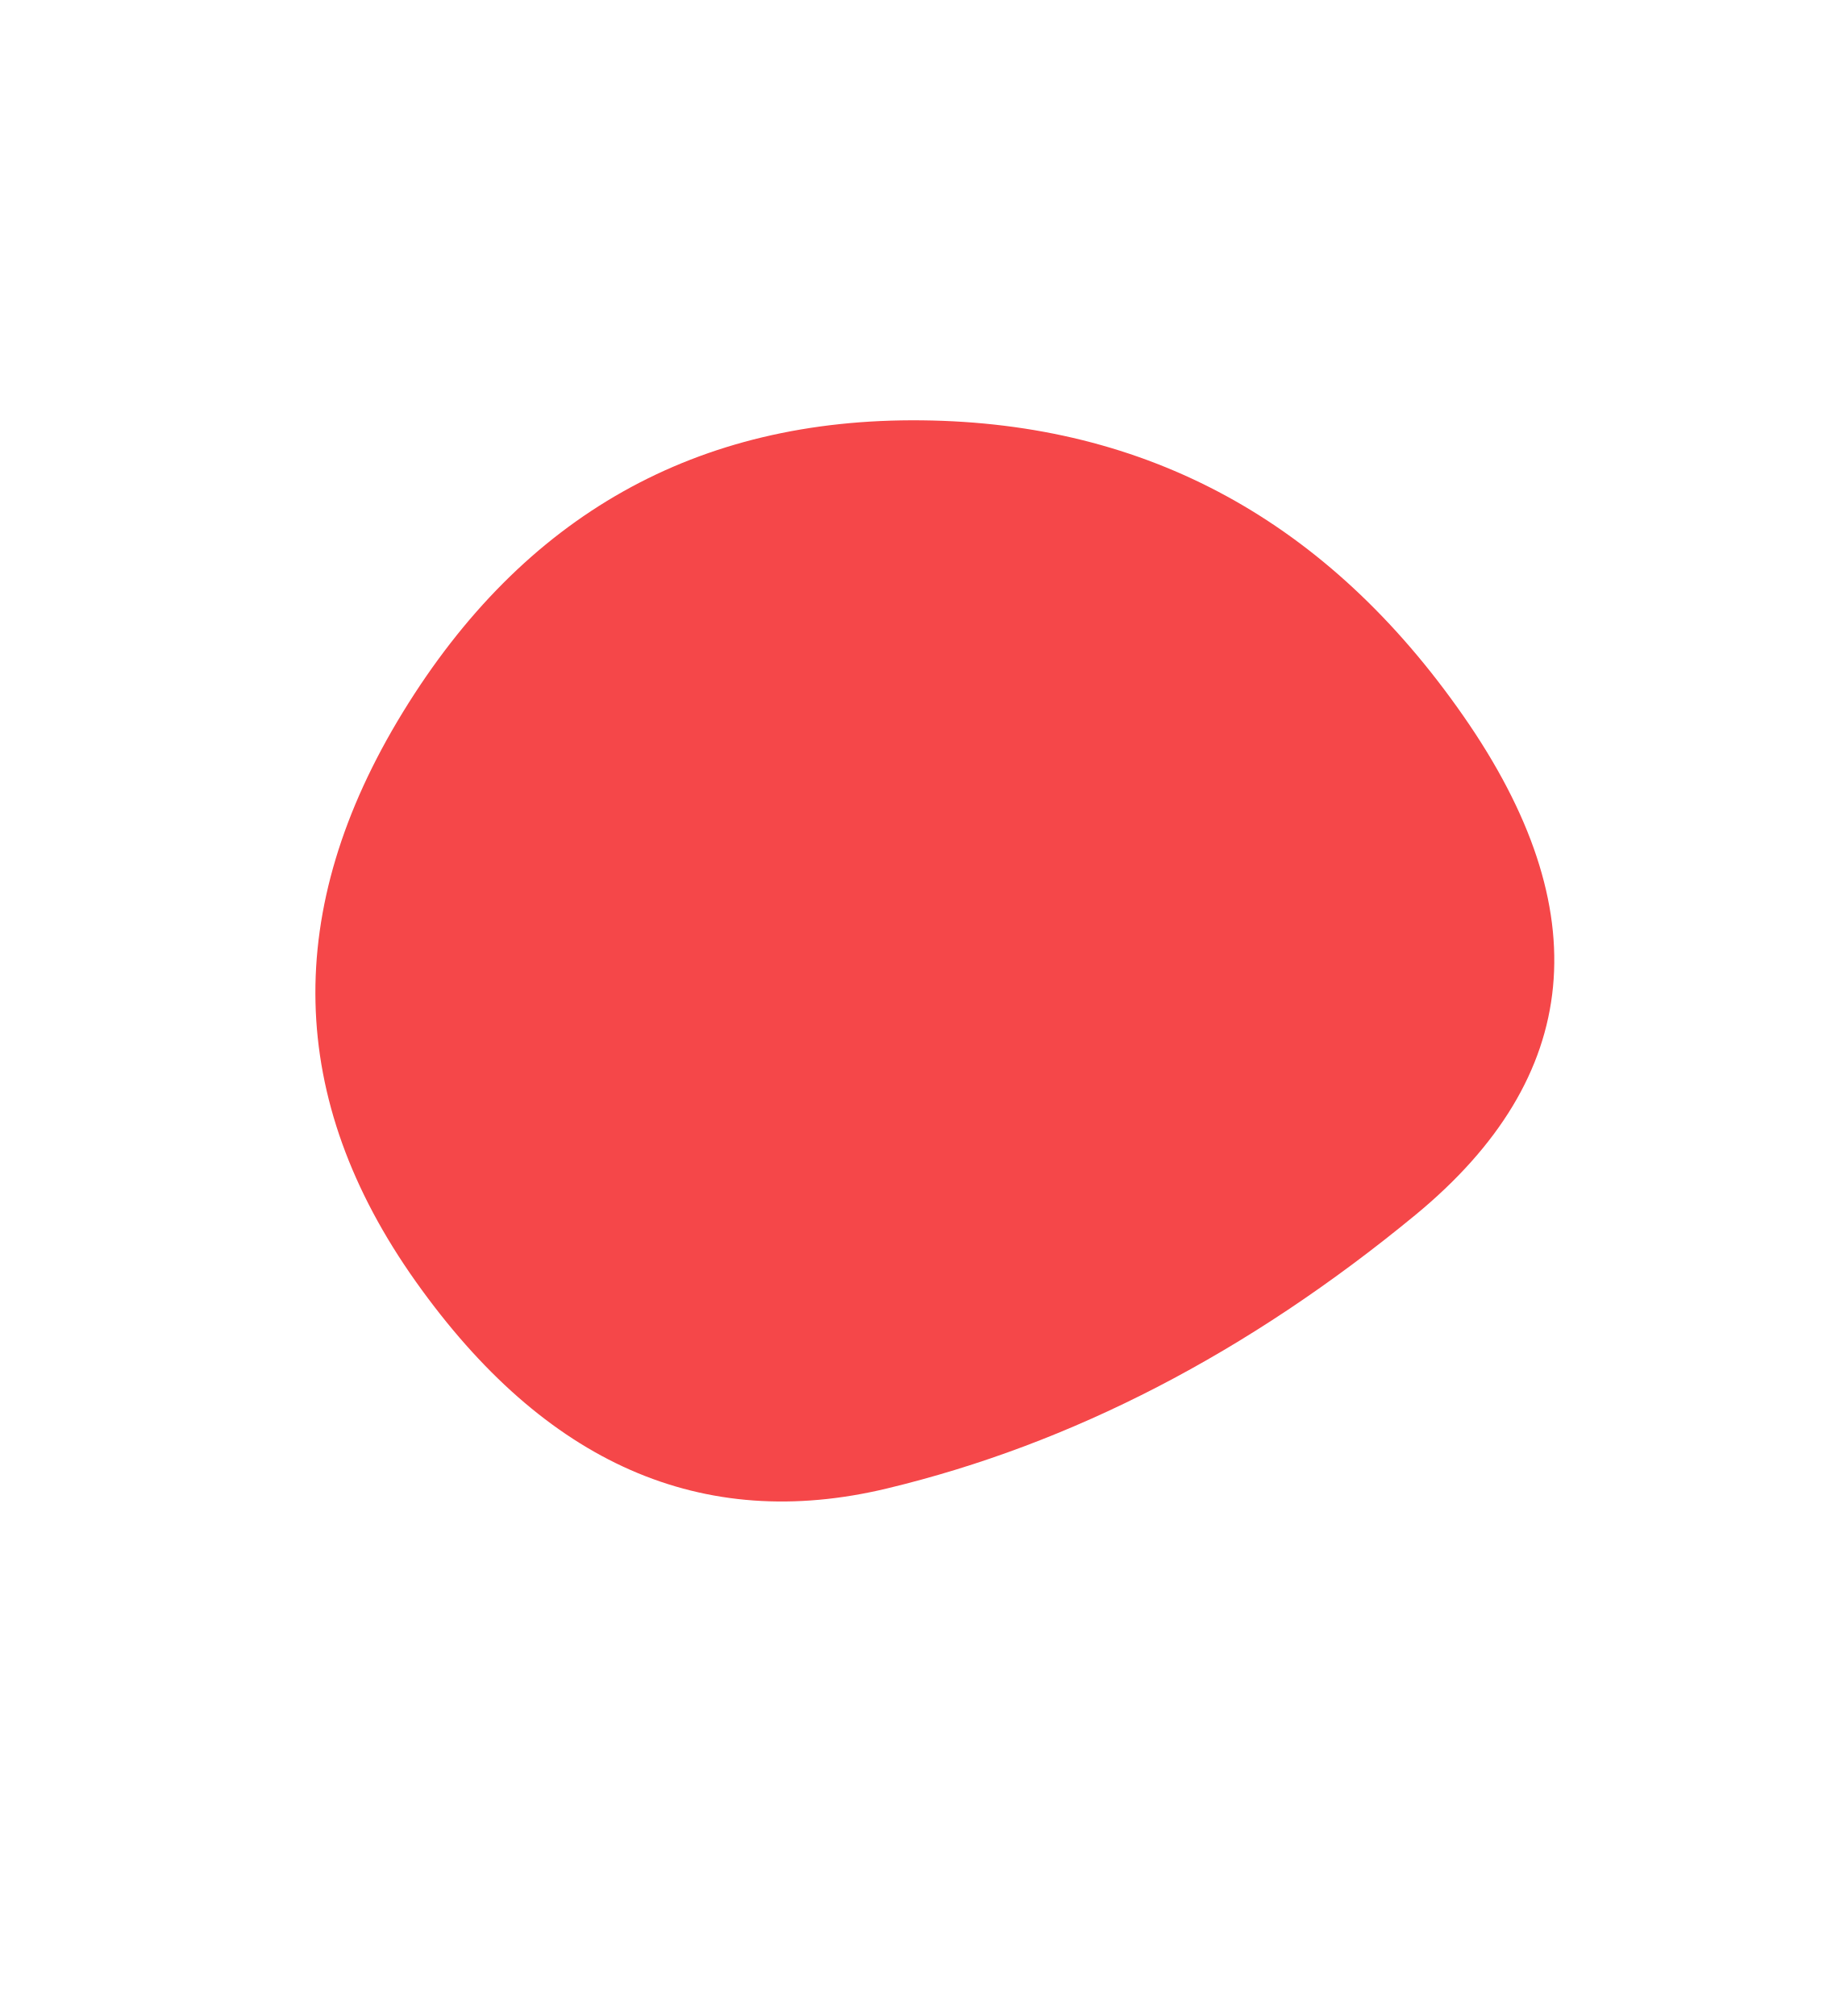
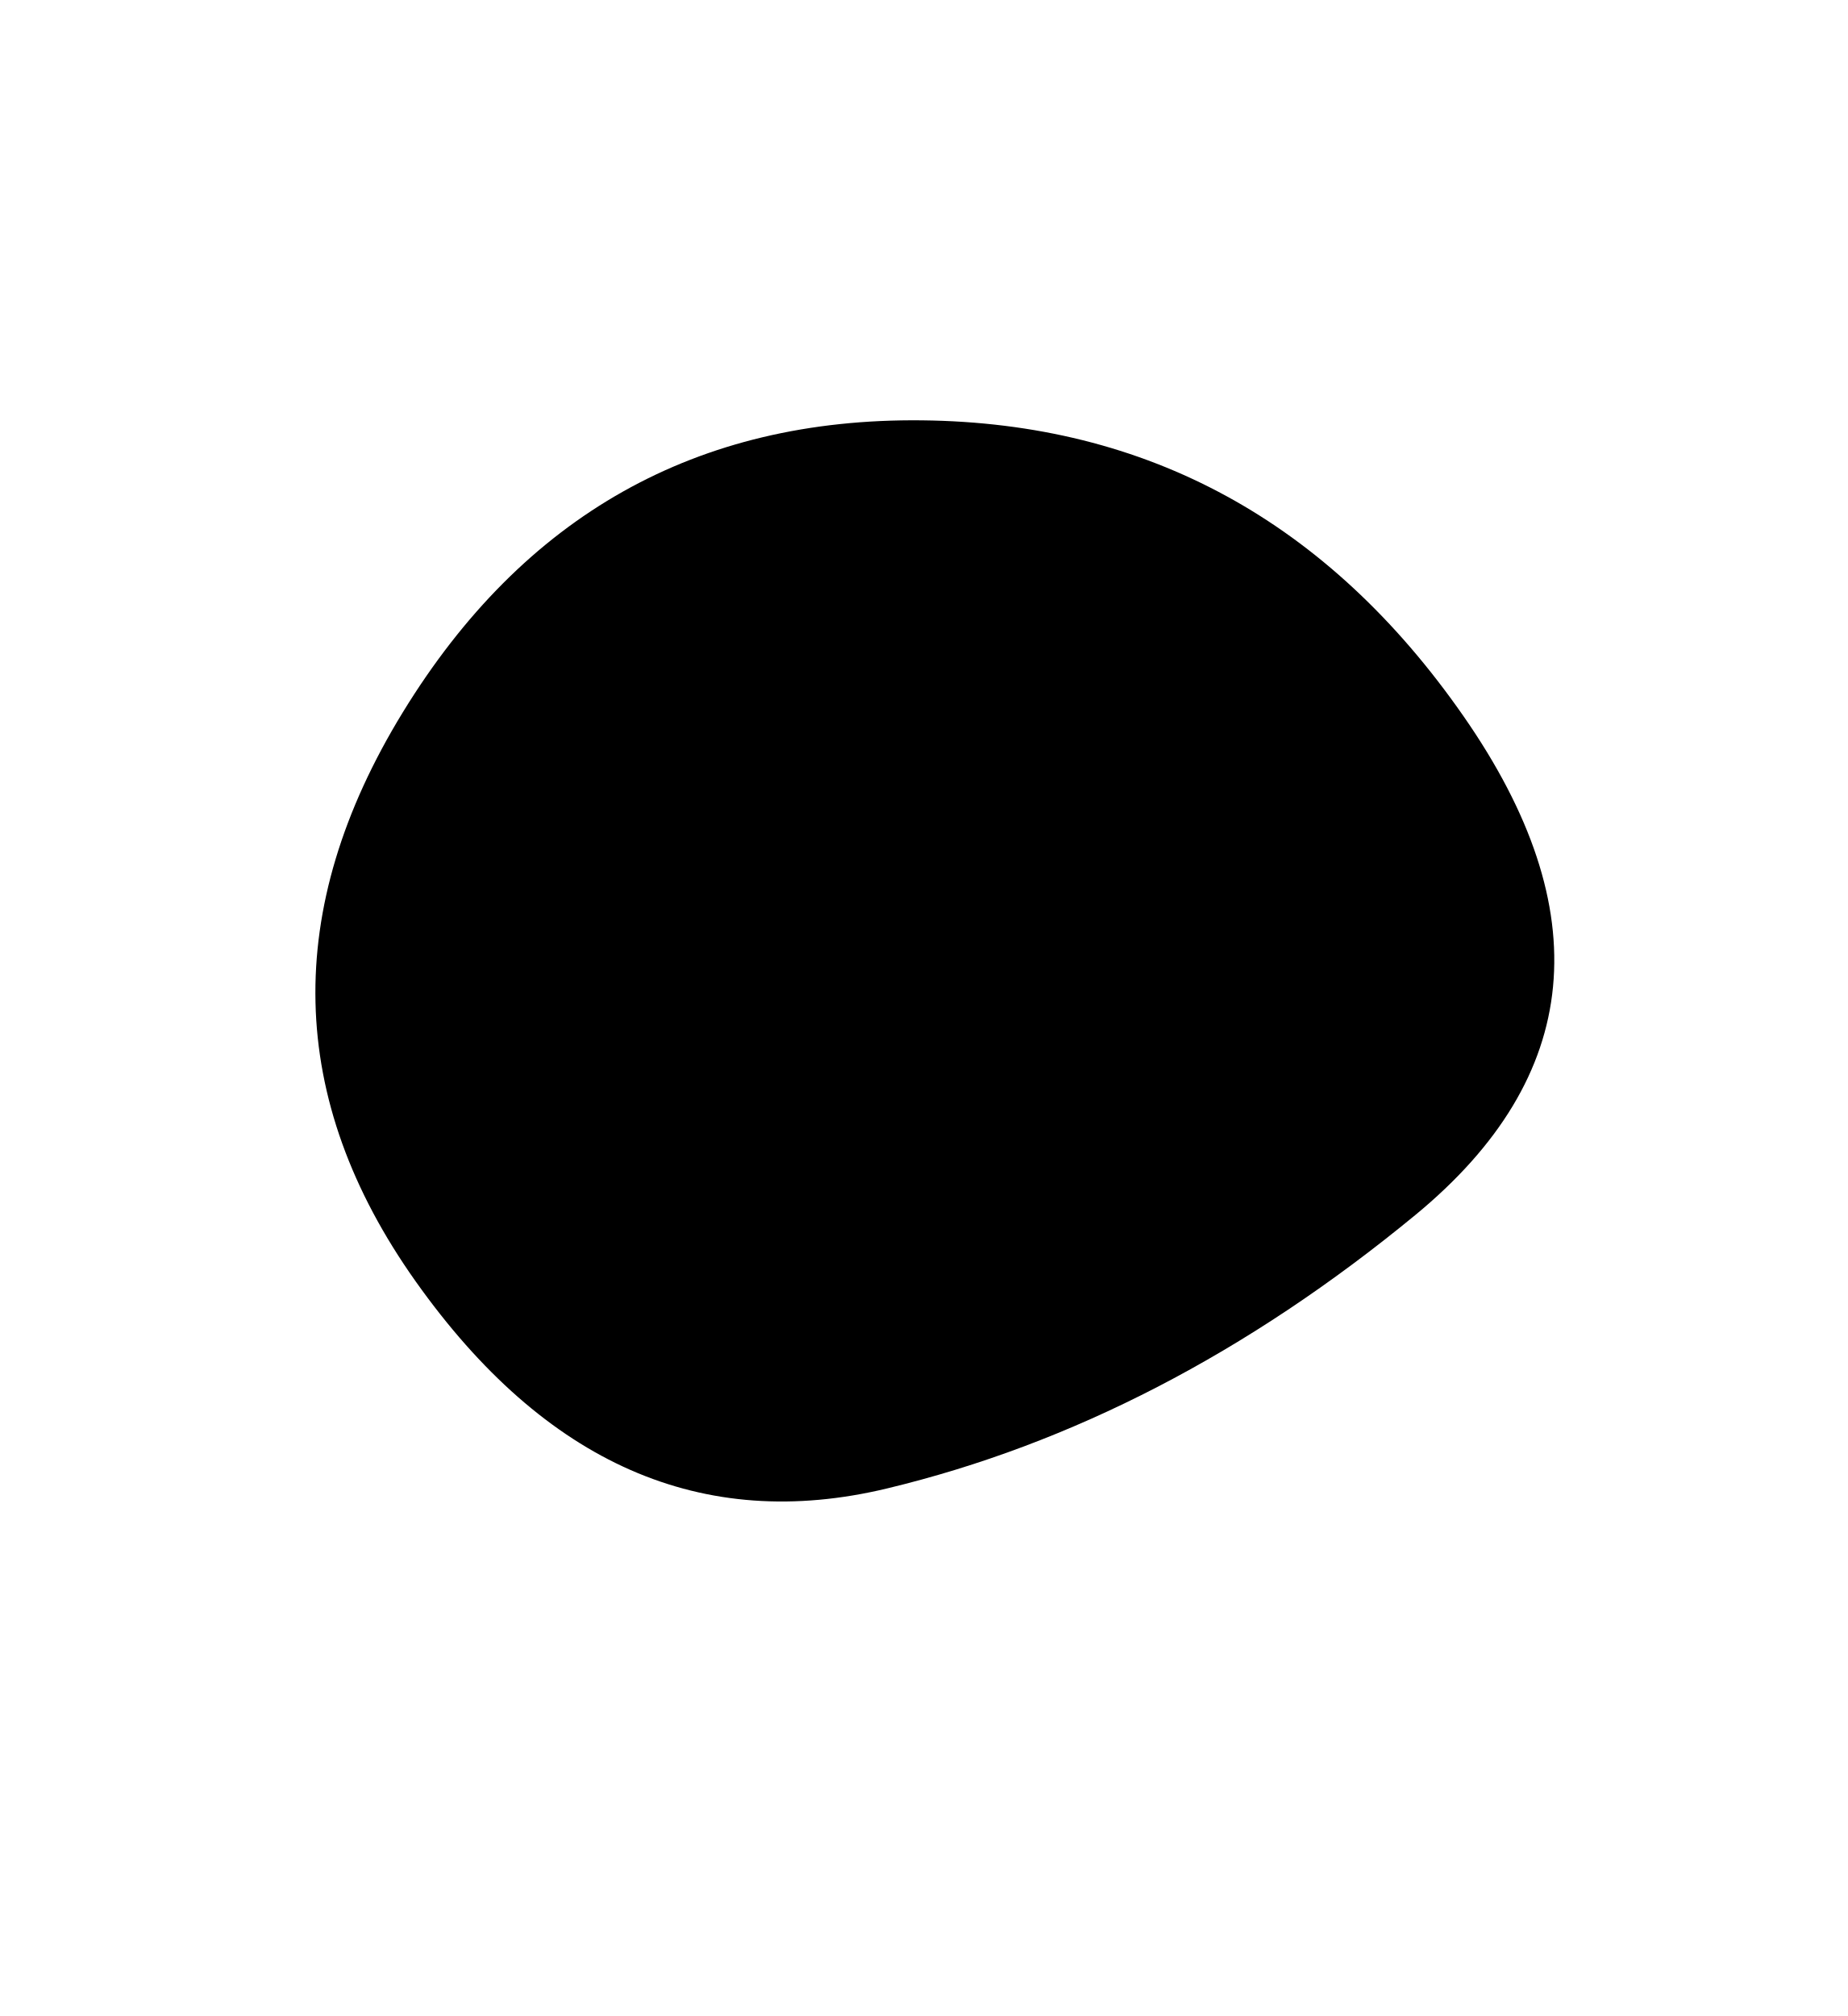
<svg xmlns="http://www.w3.org/2000/svg" width="550" height="600">
  <svg width="550" height="600" viewBox="0 0 500 500">
-     <path fill="#f54749" d="M383,306Q315,362,240,380Q165,398,112.5,324Q60,250,109,170Q158,90,249.5,91Q341,92,396,171Q451,250,383,306Z" class="colorFDD34D svgShape" />
+     <path fill="#000000" d="M383,306Q315,362,240,380Q165,398,112.5,324Q60,250,109,170Q158,90,249.5,91Q341,92,396,171Q451,250,383,306Z" class="colorFDD34D svgShape" />
  </svg>
</svg>
